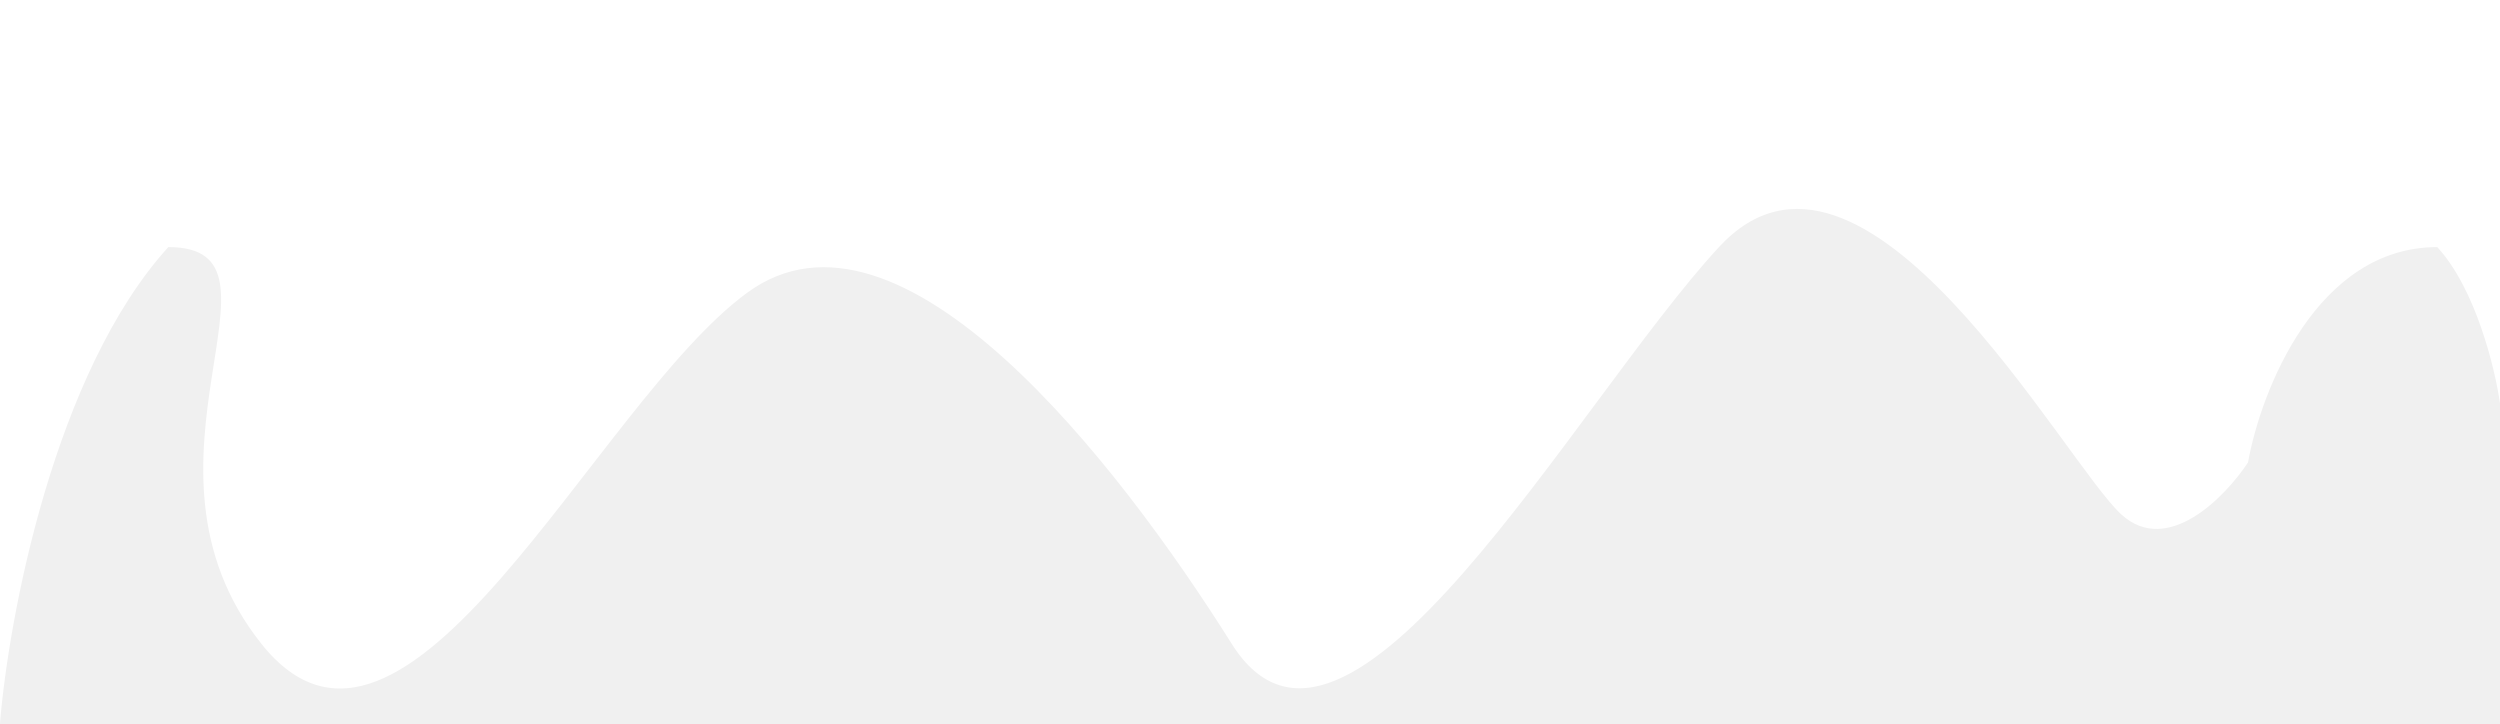
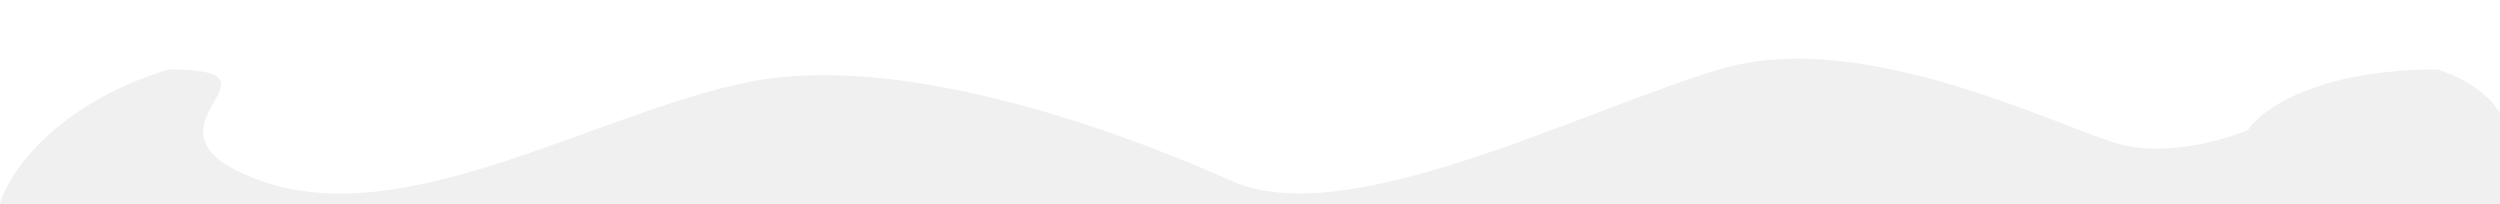
- <svg xmlns="http://www.w3.org/2000/svg" width="1210" height="350" viewBox="0 0 1210 350" fill="none">
-   <path d="M1210 0H0V350C4.217 298.433 26.417 180.157 81.476 119.592C147.265 119.592 56.679 223.824 126.516 311.599C196.353 399.373 287.951 195.298 361.836 141.536C435.721 87.774 540.983 223.824 596.144 311.599C651.305 399.373 762.133 195.298 831.97 119.592C901.807 43.887 998.971 223.824 1026.8 249.06C1049.07 269.248 1076.91 240.648 1088.04 223.824C1094.28 189.08 1121.34 119.592 1179.64 119.592C1198.26 139.781 1207.64 178.474 1210 195.298V0Z" fill="white" />
+ <svg xmlns="http://www.w3.org/2000/svg" width="1230" height="100" viewBox="0 0 1230 100" fill="none">
+   <path d="M1230 0H0V100C4.287 85.266 26.853 51.473 82.823 34.169C149.699 34.169 57.616 63.95 128.607 89.028C199.598 114.107 292.71 55.799 367.817 40.439C442.923 25.078 549.925 63.95 605.997 89.028C662.07 114.107 774.73 55.799 845.721 34.169C916.713 12.539 1015.48 63.95 1043.78 71.16C1066.41 76.928 1094.71 68.757 1106.02 63.95C1112.37 54.023 1139.87 34.169 1199.13 34.169C1218.07 39.937 1227.6 50.993 1230 55.799V0Z" fill="white" />
</svg>
